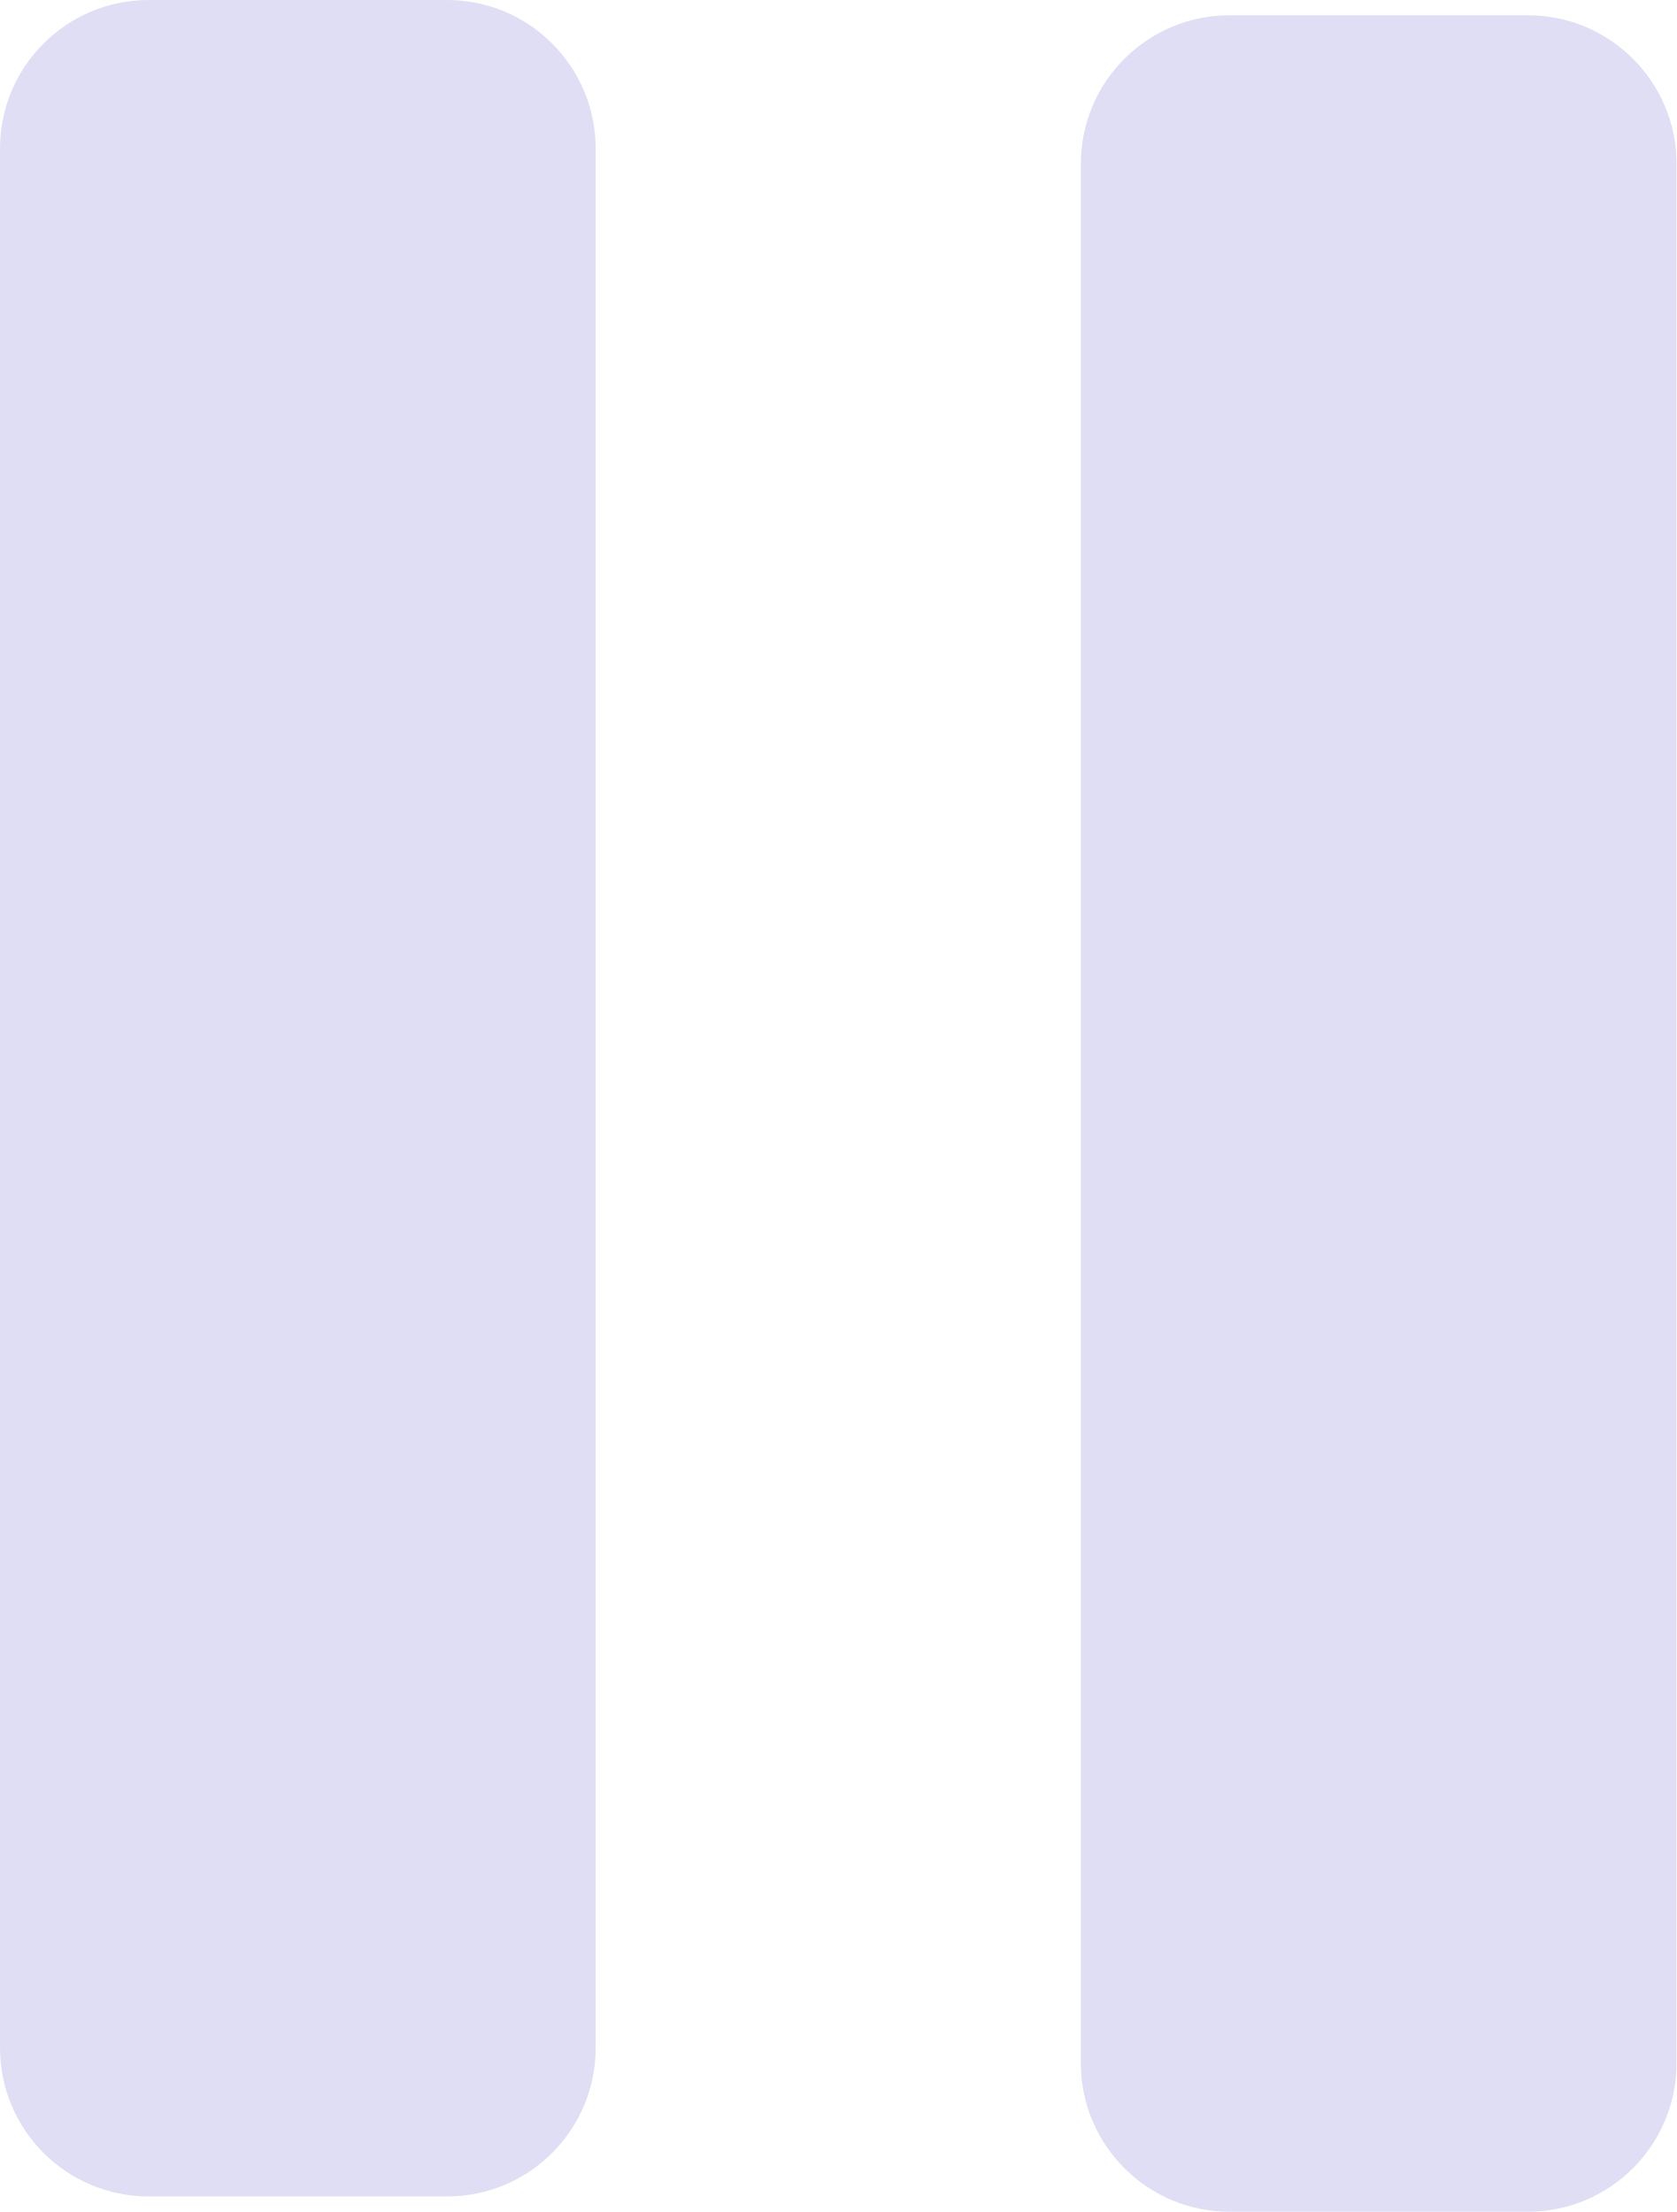
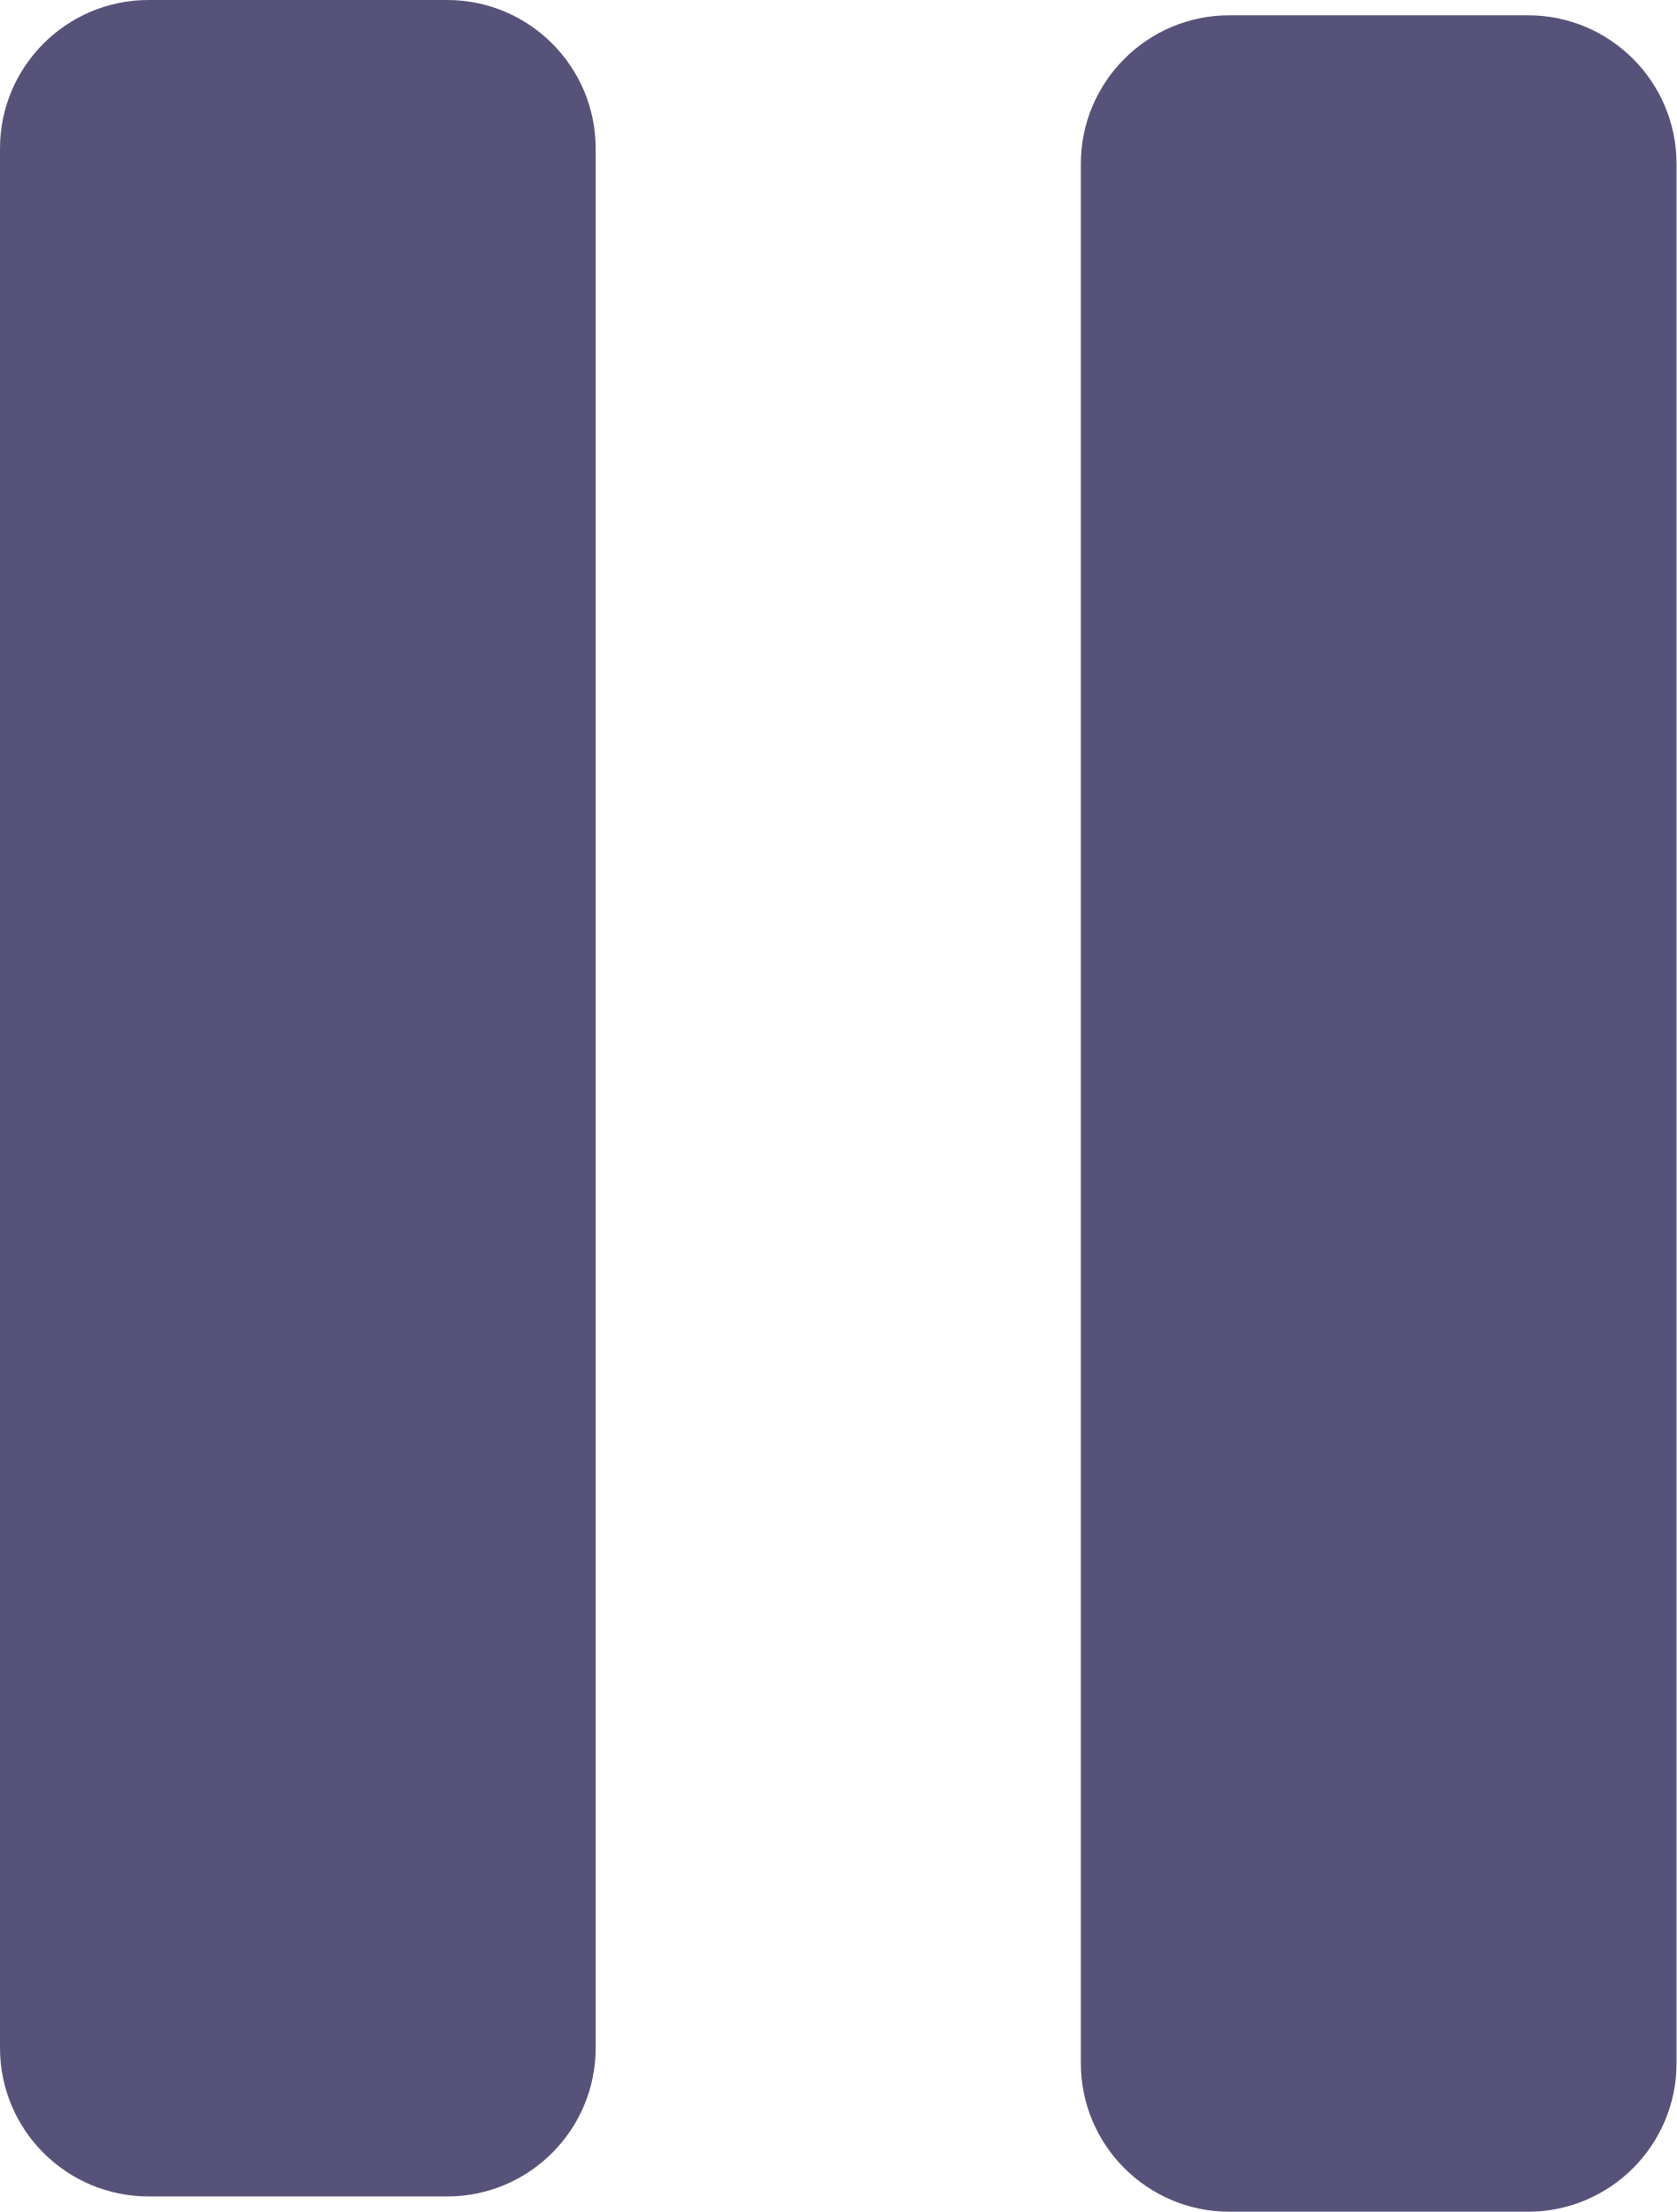
<svg xmlns="http://www.w3.org/2000/svg" id="Layer_1" data-name="Layer 1" viewBox="0 0 62.5 82.49">
  <defs>
    <style>
      .cls-1 {
        /* {# rcol(data.color.text) #} */
-         fill: #e0def4;
+         fill: #575279;
      }
    </style>
  </defs>
  <rect class="cls-1" width="22.21" height="81.91" rx="5.54" ry="5.54" />
  <rect class="cls-1" x="40.3" y=".57" width="22.21" height="81.91" rx="5.54" ry="5.54" />
</svg>
